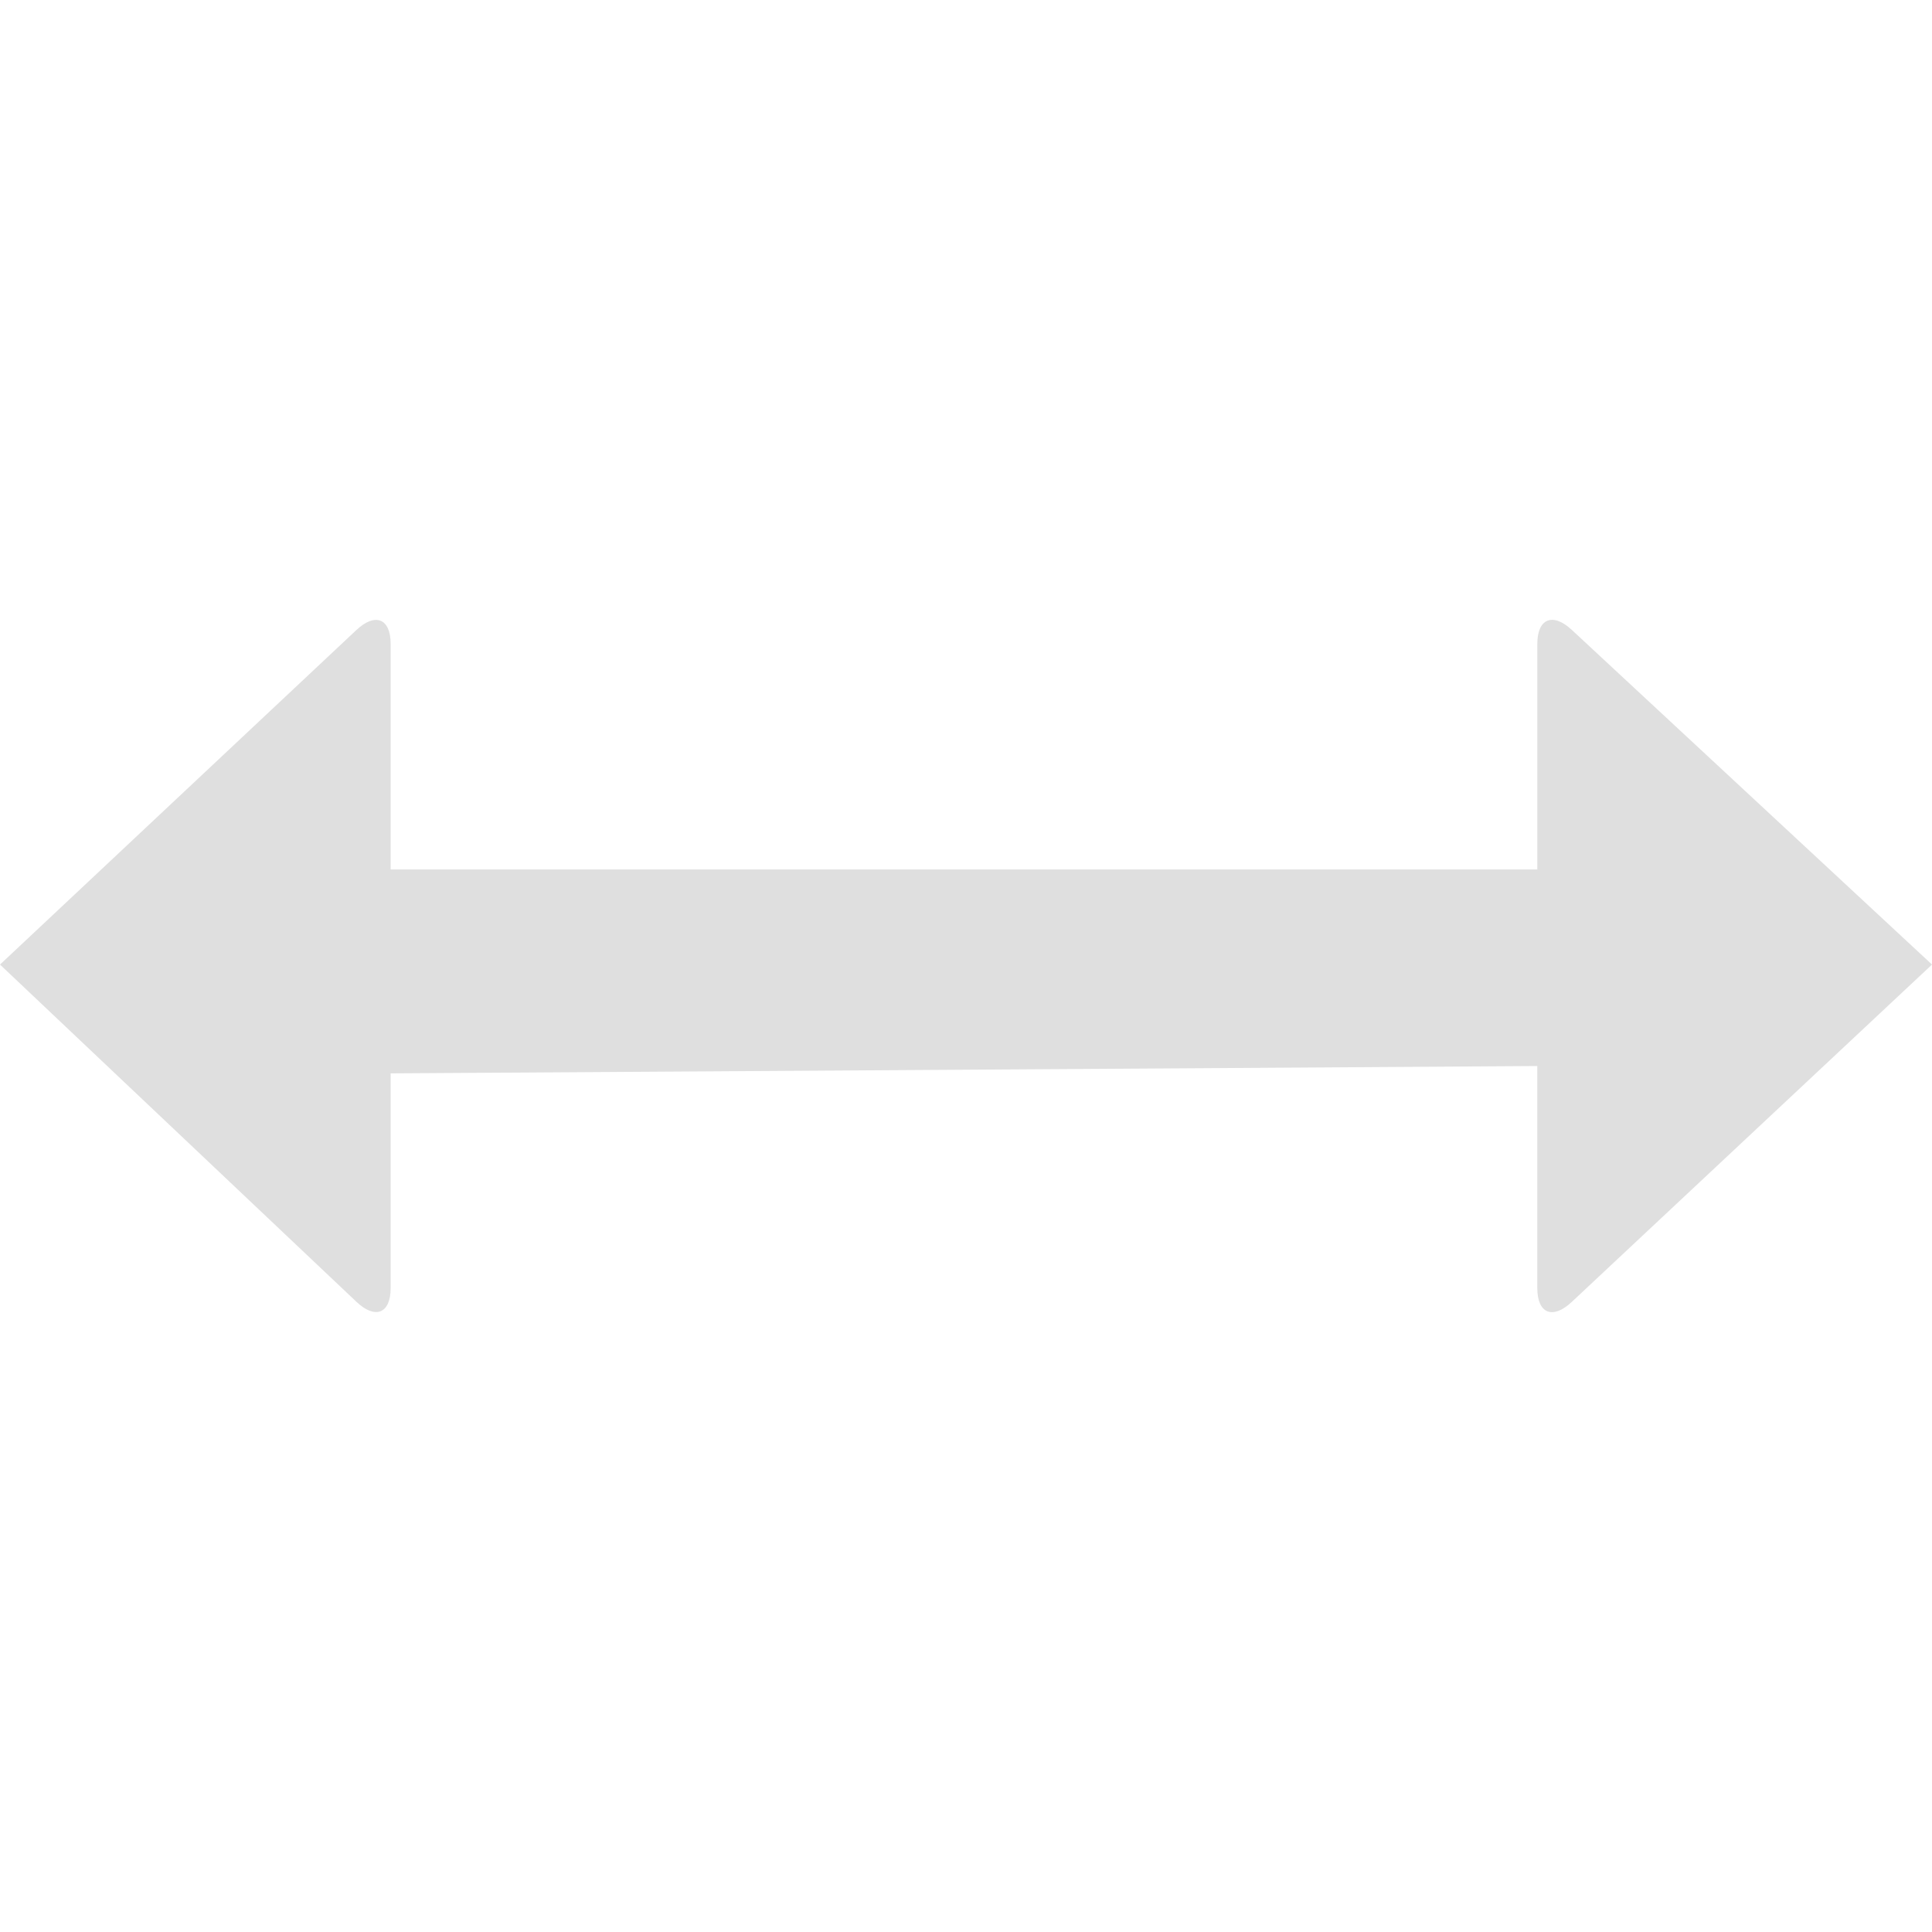
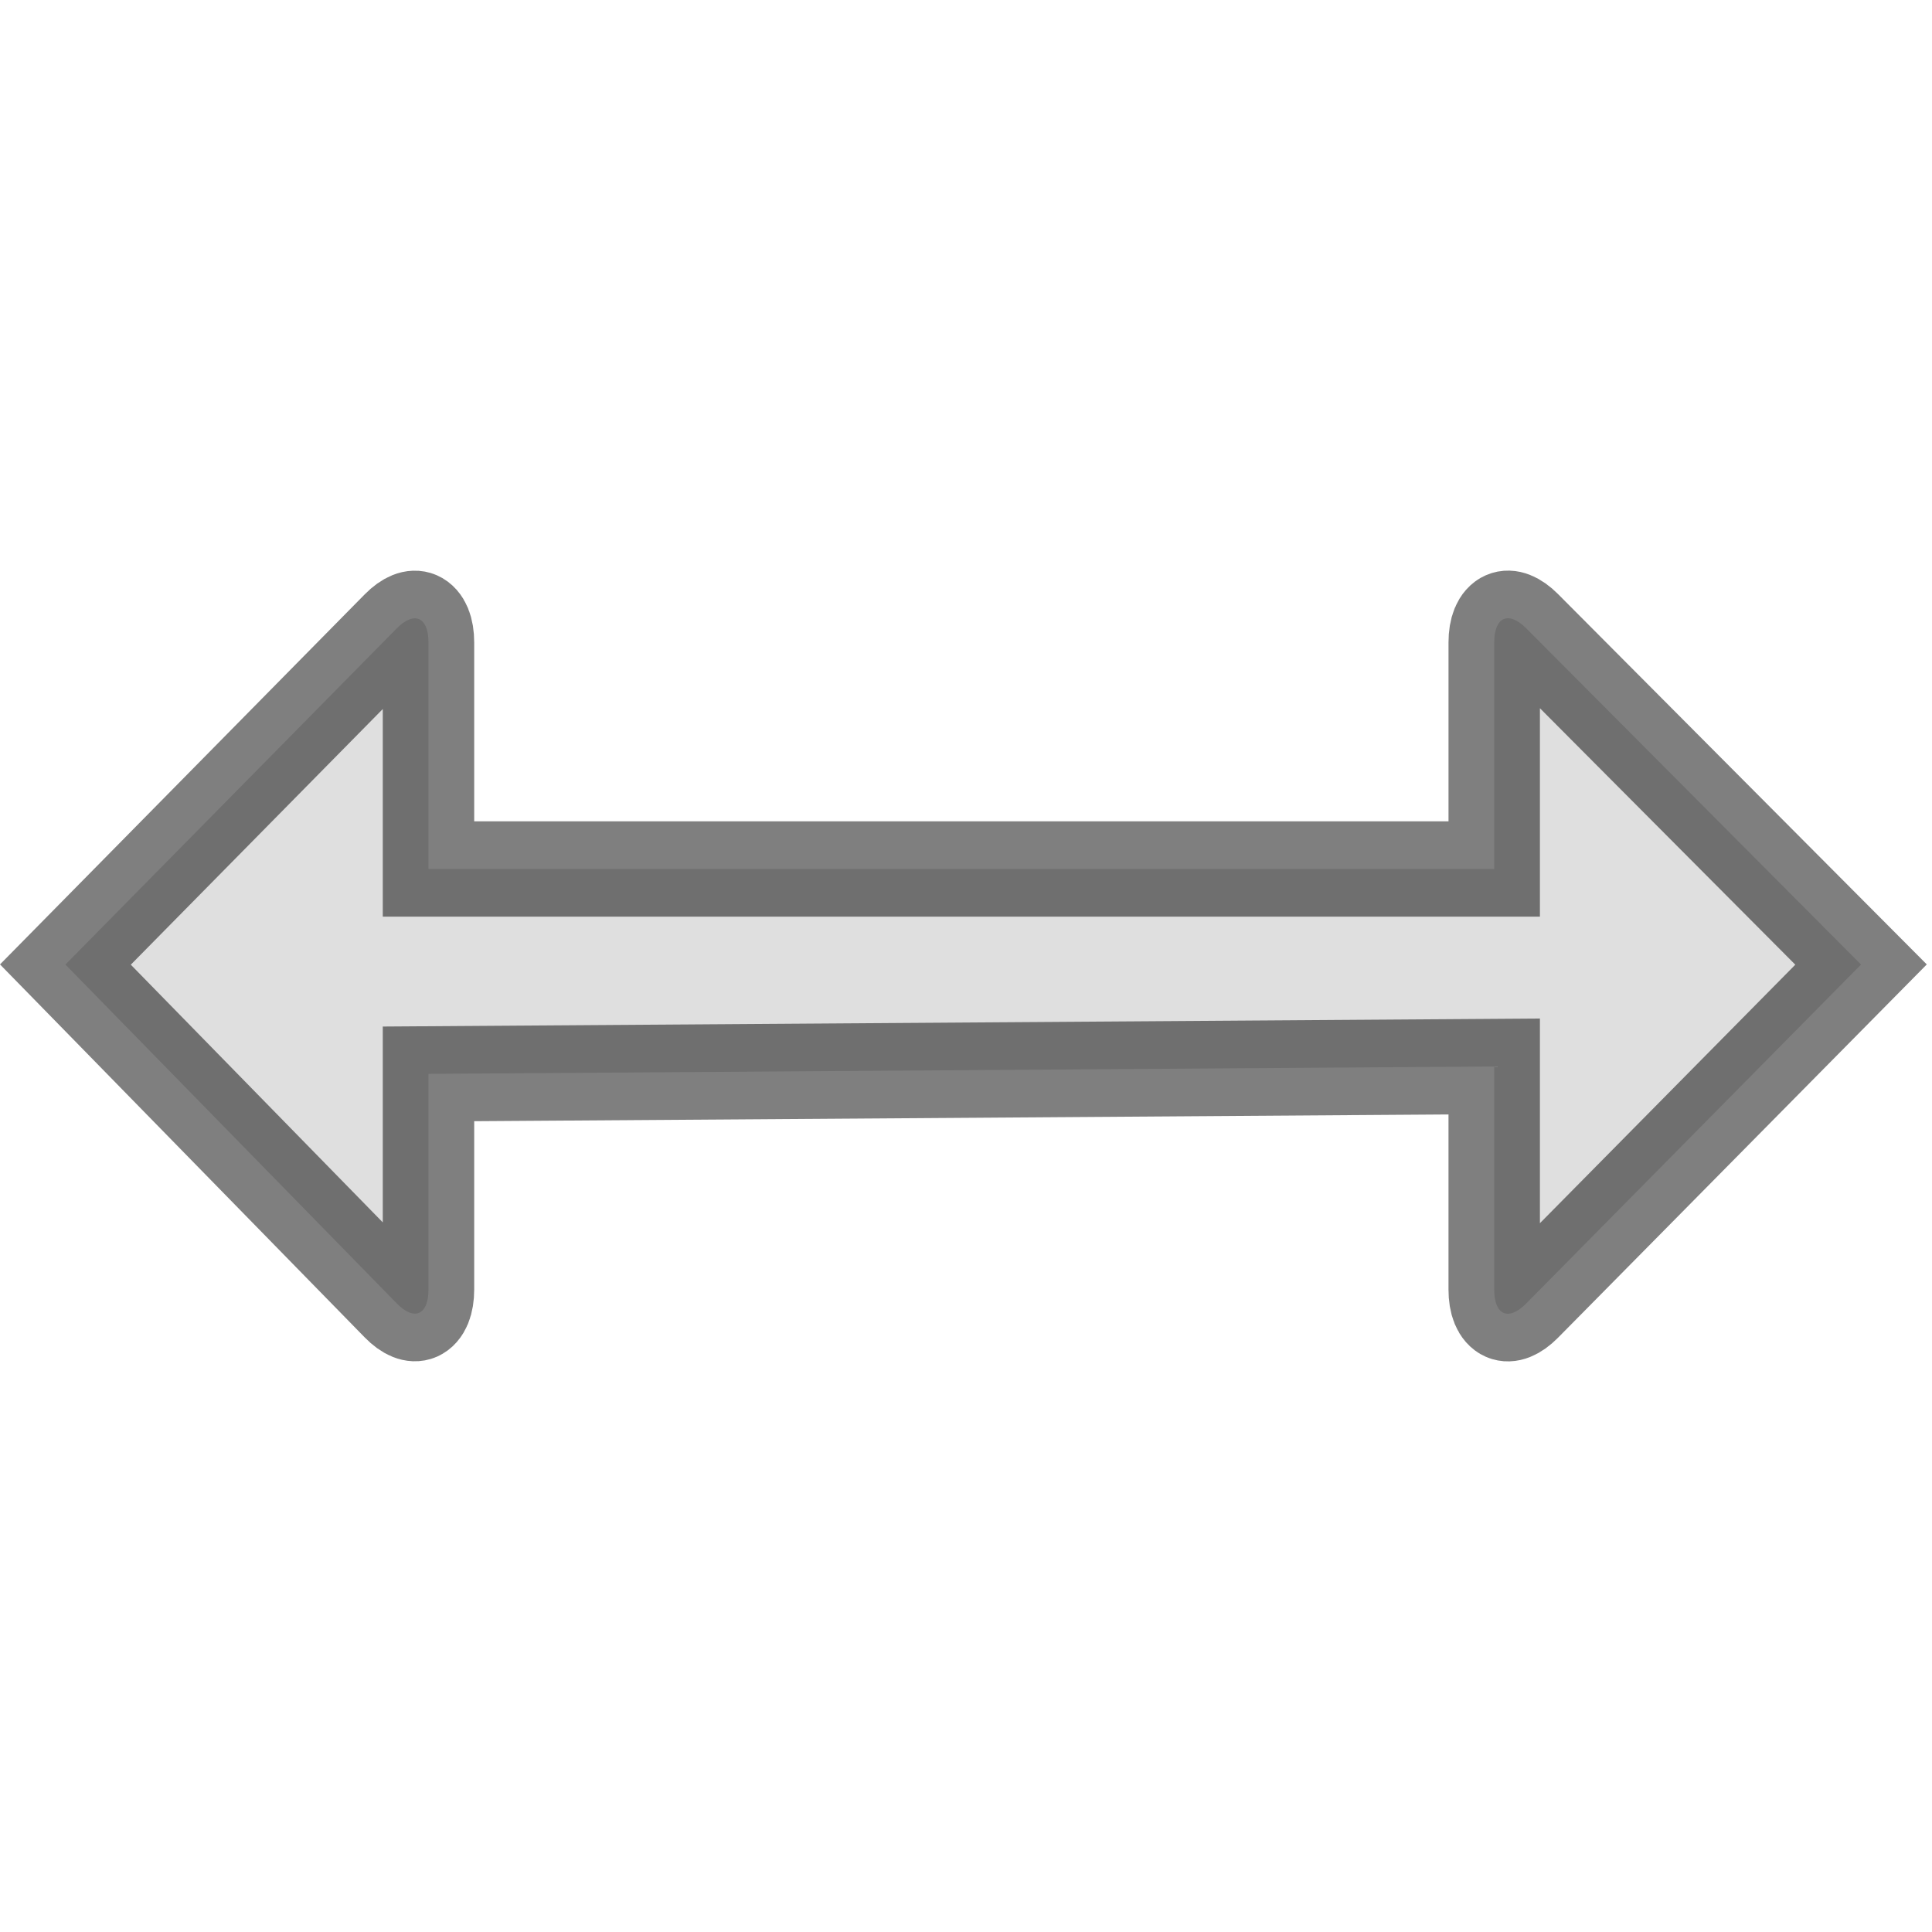
<svg xmlns="http://www.w3.org/2000/svg" fill="#dfdfdf" width="480" height="480" viewBox="0 0 153.6 153.6" version="1.1" id="svg1">
  <defs id="defs1" />
  <g id="SVGRepo_bgCarrier" stroke-width="0" />
  <g id="SVGRepo_tracerCarrier" stroke-linecap="round" stroke-linejoin="round" />
-   <g id="SVGRepo_iconCarrier" transform="matrix(0.9514783,0,0,0.9175813,-45.10863,-40.67652)">
-     <path d="m 175.863,100.122 c 0,-2.205 1.293,-2.747 2.883,-1.214 l 30.096,28.996 -30.11,29.24 c -1.585,1.538 -2.87,1 -2.87,-1.209 v -19.24 l -95.811,0.637 v 18.596 c 0,2.21 -1.28,2.746 -2.854,1.201 L 47.409,127.904 77.183,98.922 c 1.584,-1.542 2.868,-1.004 2.868,1.2 v 19.54 h 95.812 z" fill-rule="evenodd" id="path1" />
+   <g id="SVGRepo_iconCarrier" transform="matrix(0.884325,0,0,0.9218081,-36.7251,-41.21767)" style="stroke:#000000;stroke-width:8.219;stroke-dasharray:none;stroke-opacity:0.5">
+     <path d="m 175.863,100.122 c 0,-2.205 1.293,-2.747 2.883,-1.214 l 30.096,28.996 -30.11,29.24 c -1.585,1.538 -2.87,1 -2.87,-1.209 v -19.24 l -95.811,0.637 v 18.596 c 0,2.21 -1.28,2.746 -2.854,1.201 L 47.409,127.904 77.183,98.922 c 1.584,-1.542 2.868,-1.004 2.868,1.2 v 19.54 h 95.812 z" fill-rule="evenodd" id="path1" style="stroke:#000000;stroke-width:8.219;stroke-dasharray:none;stroke-opacity:0.5" />
  </g>
</svg>
